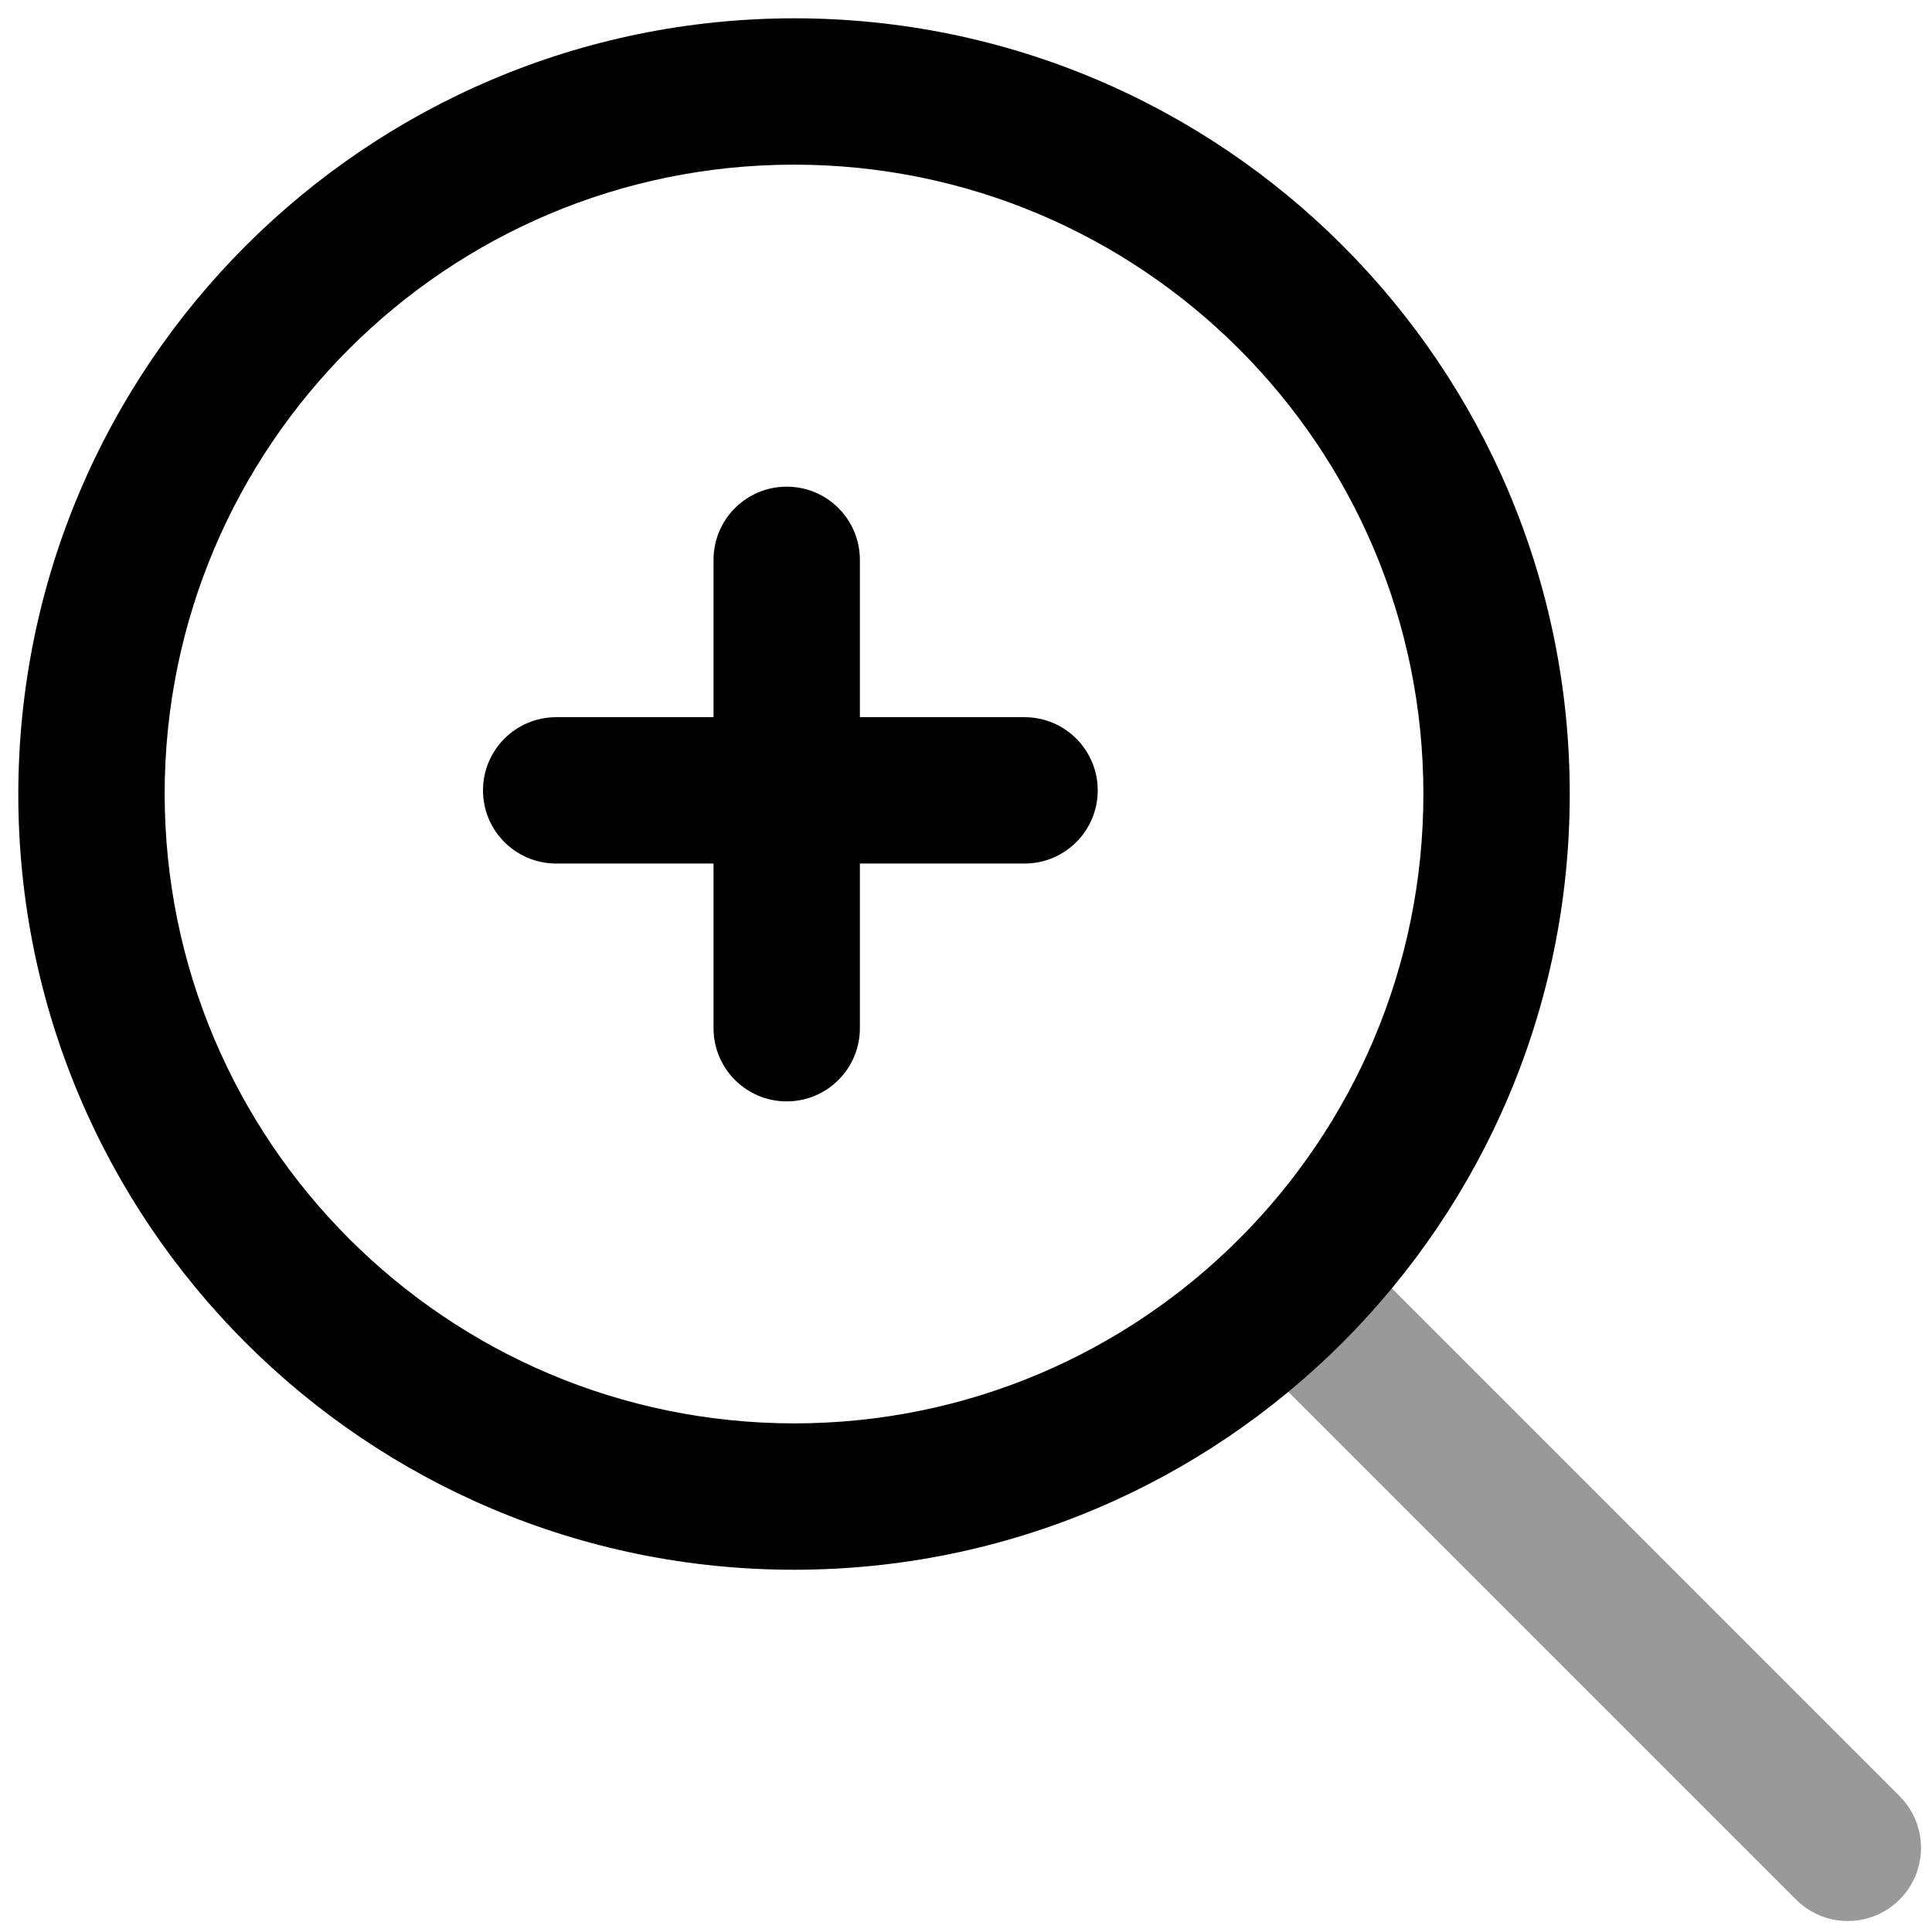
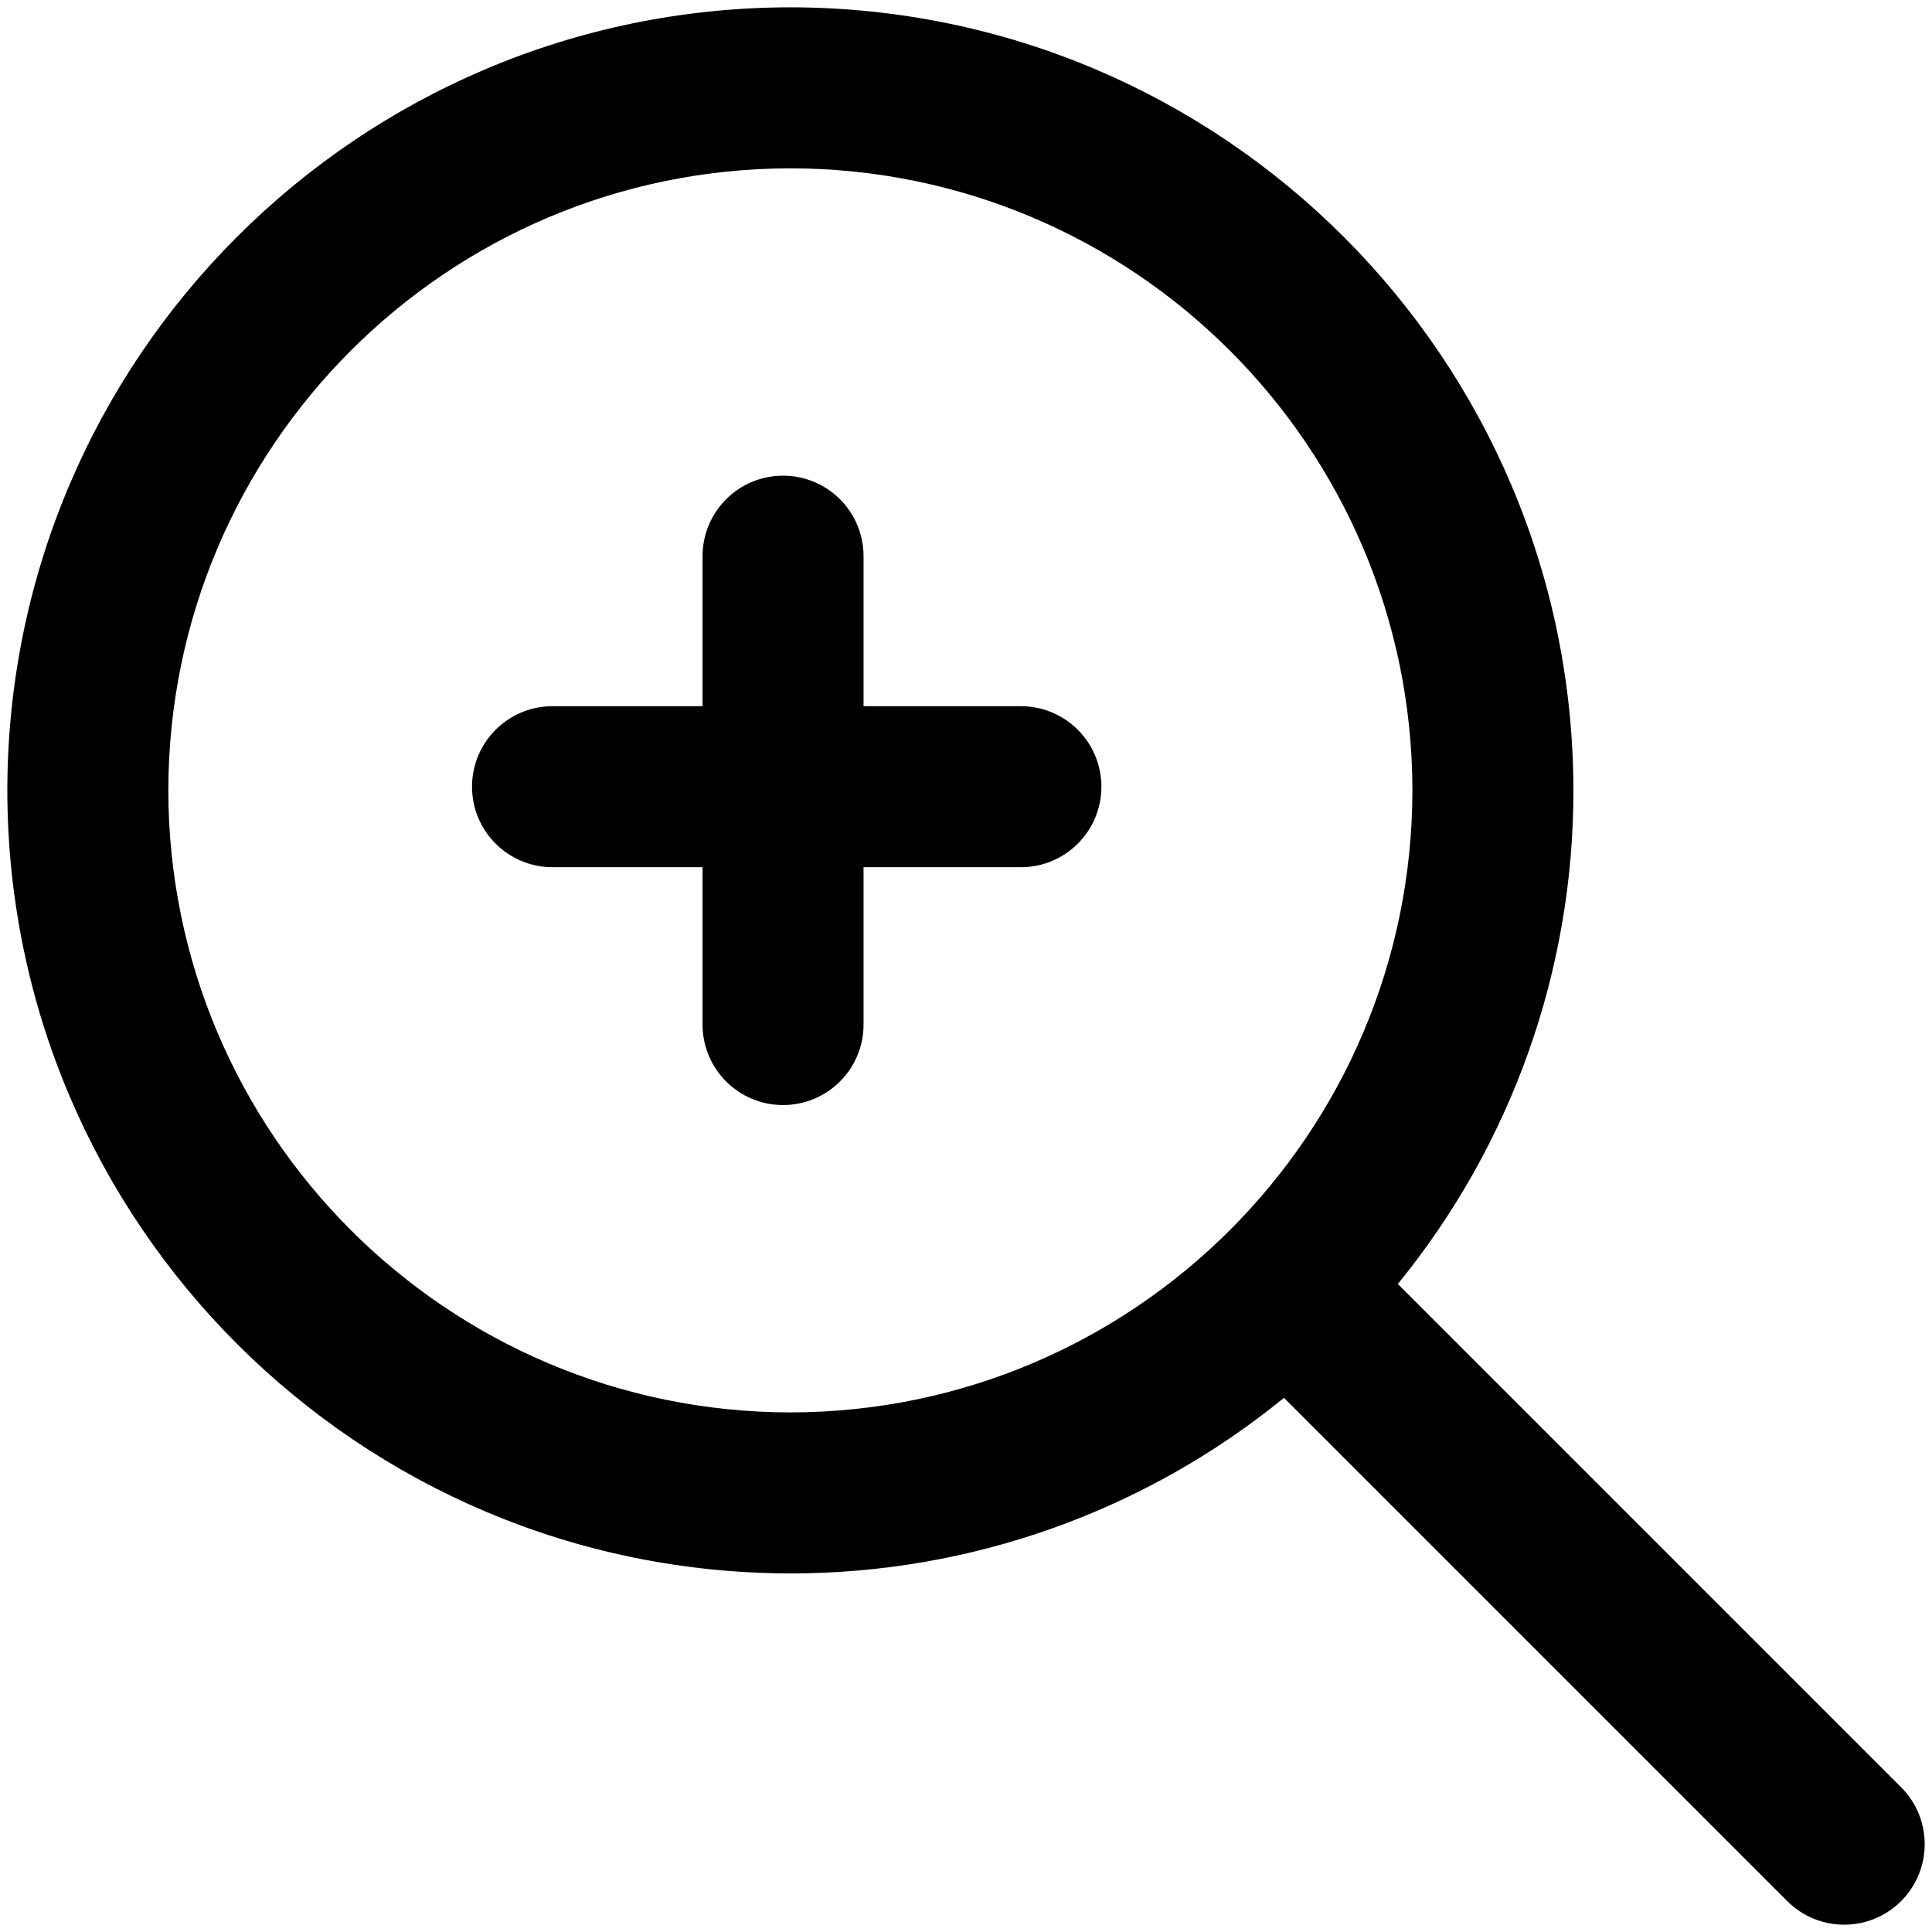
<svg xmlns="http://www.w3.org/2000/svg" viewBox="0 0 264 264">
-   <path d="M252.5 262.5a9.969 9.969 0 0 1-7.071-2.929l-74-74a10 10 0 0 1 14.142-14.142l74 74A10 10 0 0 1 252.5 262.5Z" opacity=".4" />
-   <path d="M108.5 2.5a106 106 0 1 1-106 106 106.12 106.12 0 0 1 106-106Zm0 192a86 86 0 1 0-86-86 86.1 86.1 0 0 0 86 86Z" />
-   <path d="M66 108a10 10 0 0 1 10-10h64a10 10 0 0 1 10 10 10 10 0 0 1-10 10H76a10 10 0 0 1-10-10Z" />
-   <path d="M107.5 150.5a10 10 0 0 1-10-10v-64a10 10 0 0 1 10-10 10 10 0 0 1 10 10v64a10 10 0 0 1-10 10Z" />
+   <path d="m244.222 259.779-68.772-68.772A106.5 106.5 0 0 1 108.001 215a107.122 107.122 0 0 1-107-107 107.122 107.122 0 0 1 107-107 107.121 107.121 0 0 1 107 107 106.5 106.5 0 0 1-23.994 67.449l68.772 68.772a11 11 0 0 1 0 15.557 10.965 10.965 0 0 1-7.778 3.222 10.972 10.972 0 0 1-7.779-3.221ZM23.001 108a85.1 85.1 0 0 0 85 85 85.1 85.1 0 0 0 85-85 85.1 85.1 0 0 0-85-85 85.1 85.1 0 0 0-85 85Zm73 32v-21.5h-20.5a11 11 0 0 1-11-11 11 11 0 0 1 11-11h20.5V76a11 11 0 0 1 11-11 11 11 0 0 1 11 11v20.5h21.5a11 11 0 0 1 11 11 11 11 0 0 1-11 11h-21.5V140a11 11 0 0 1-11 11 11 11 0 0 1-11-11Z" />
</svg>
